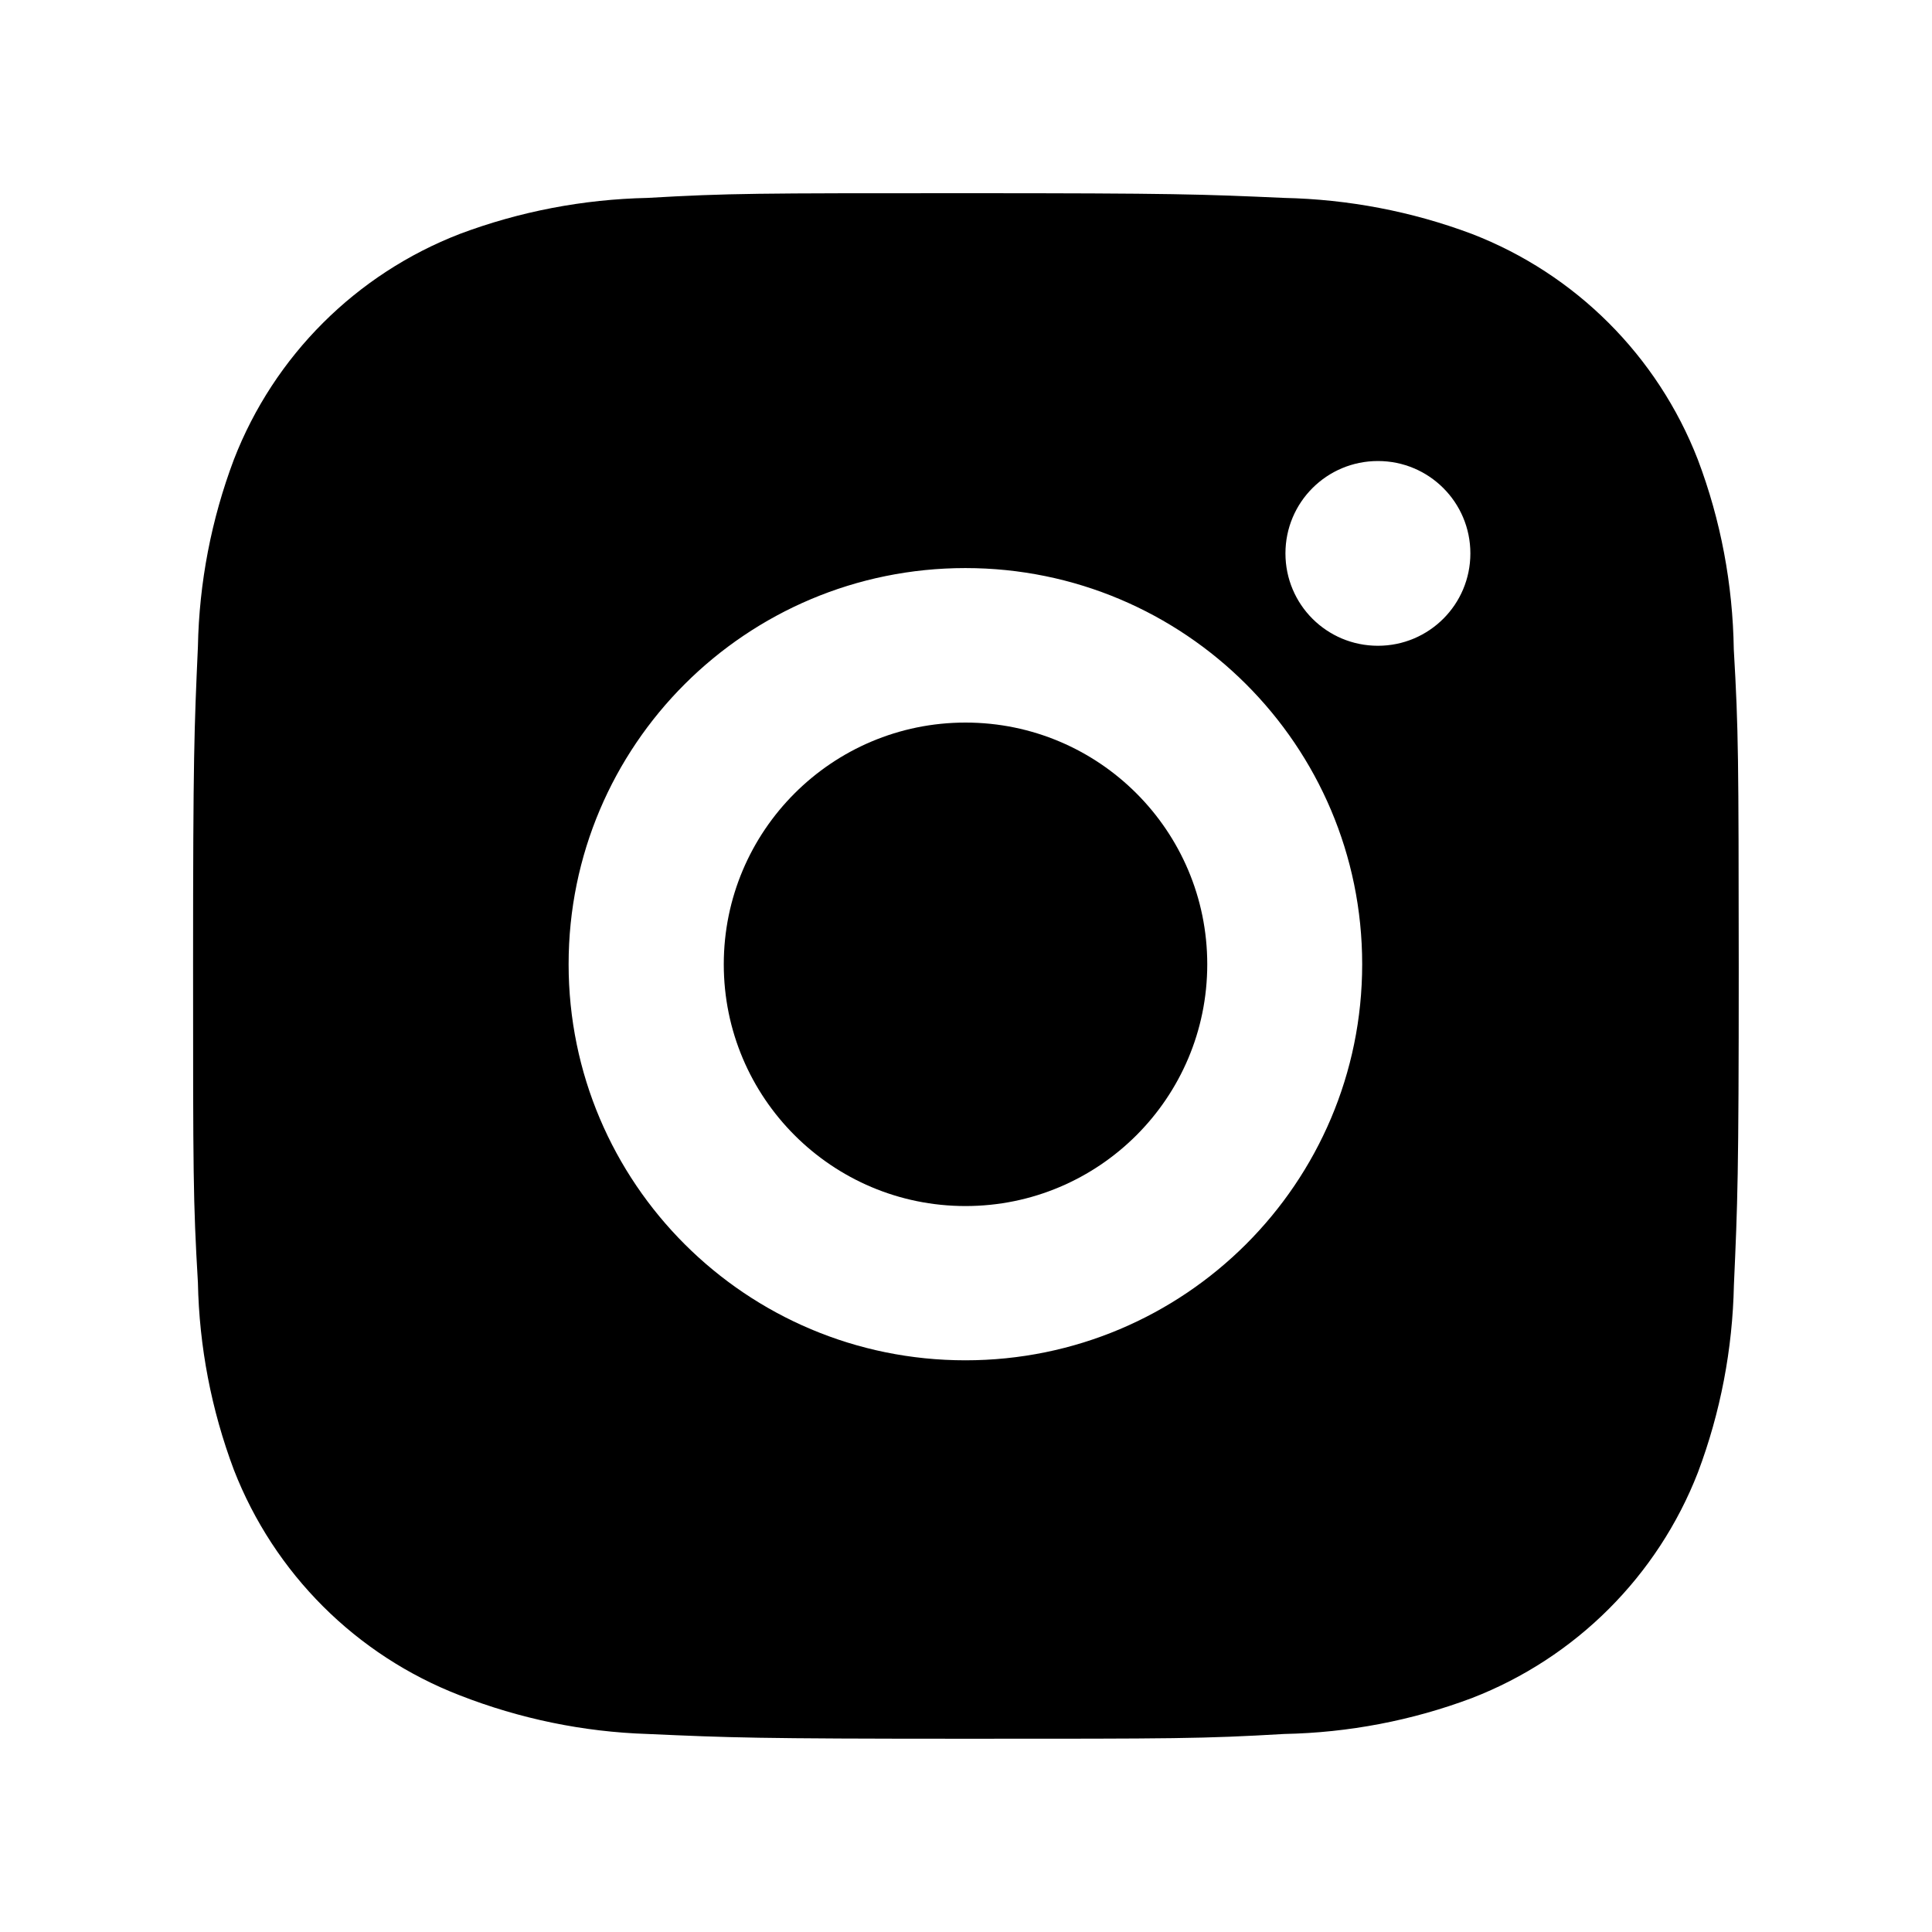
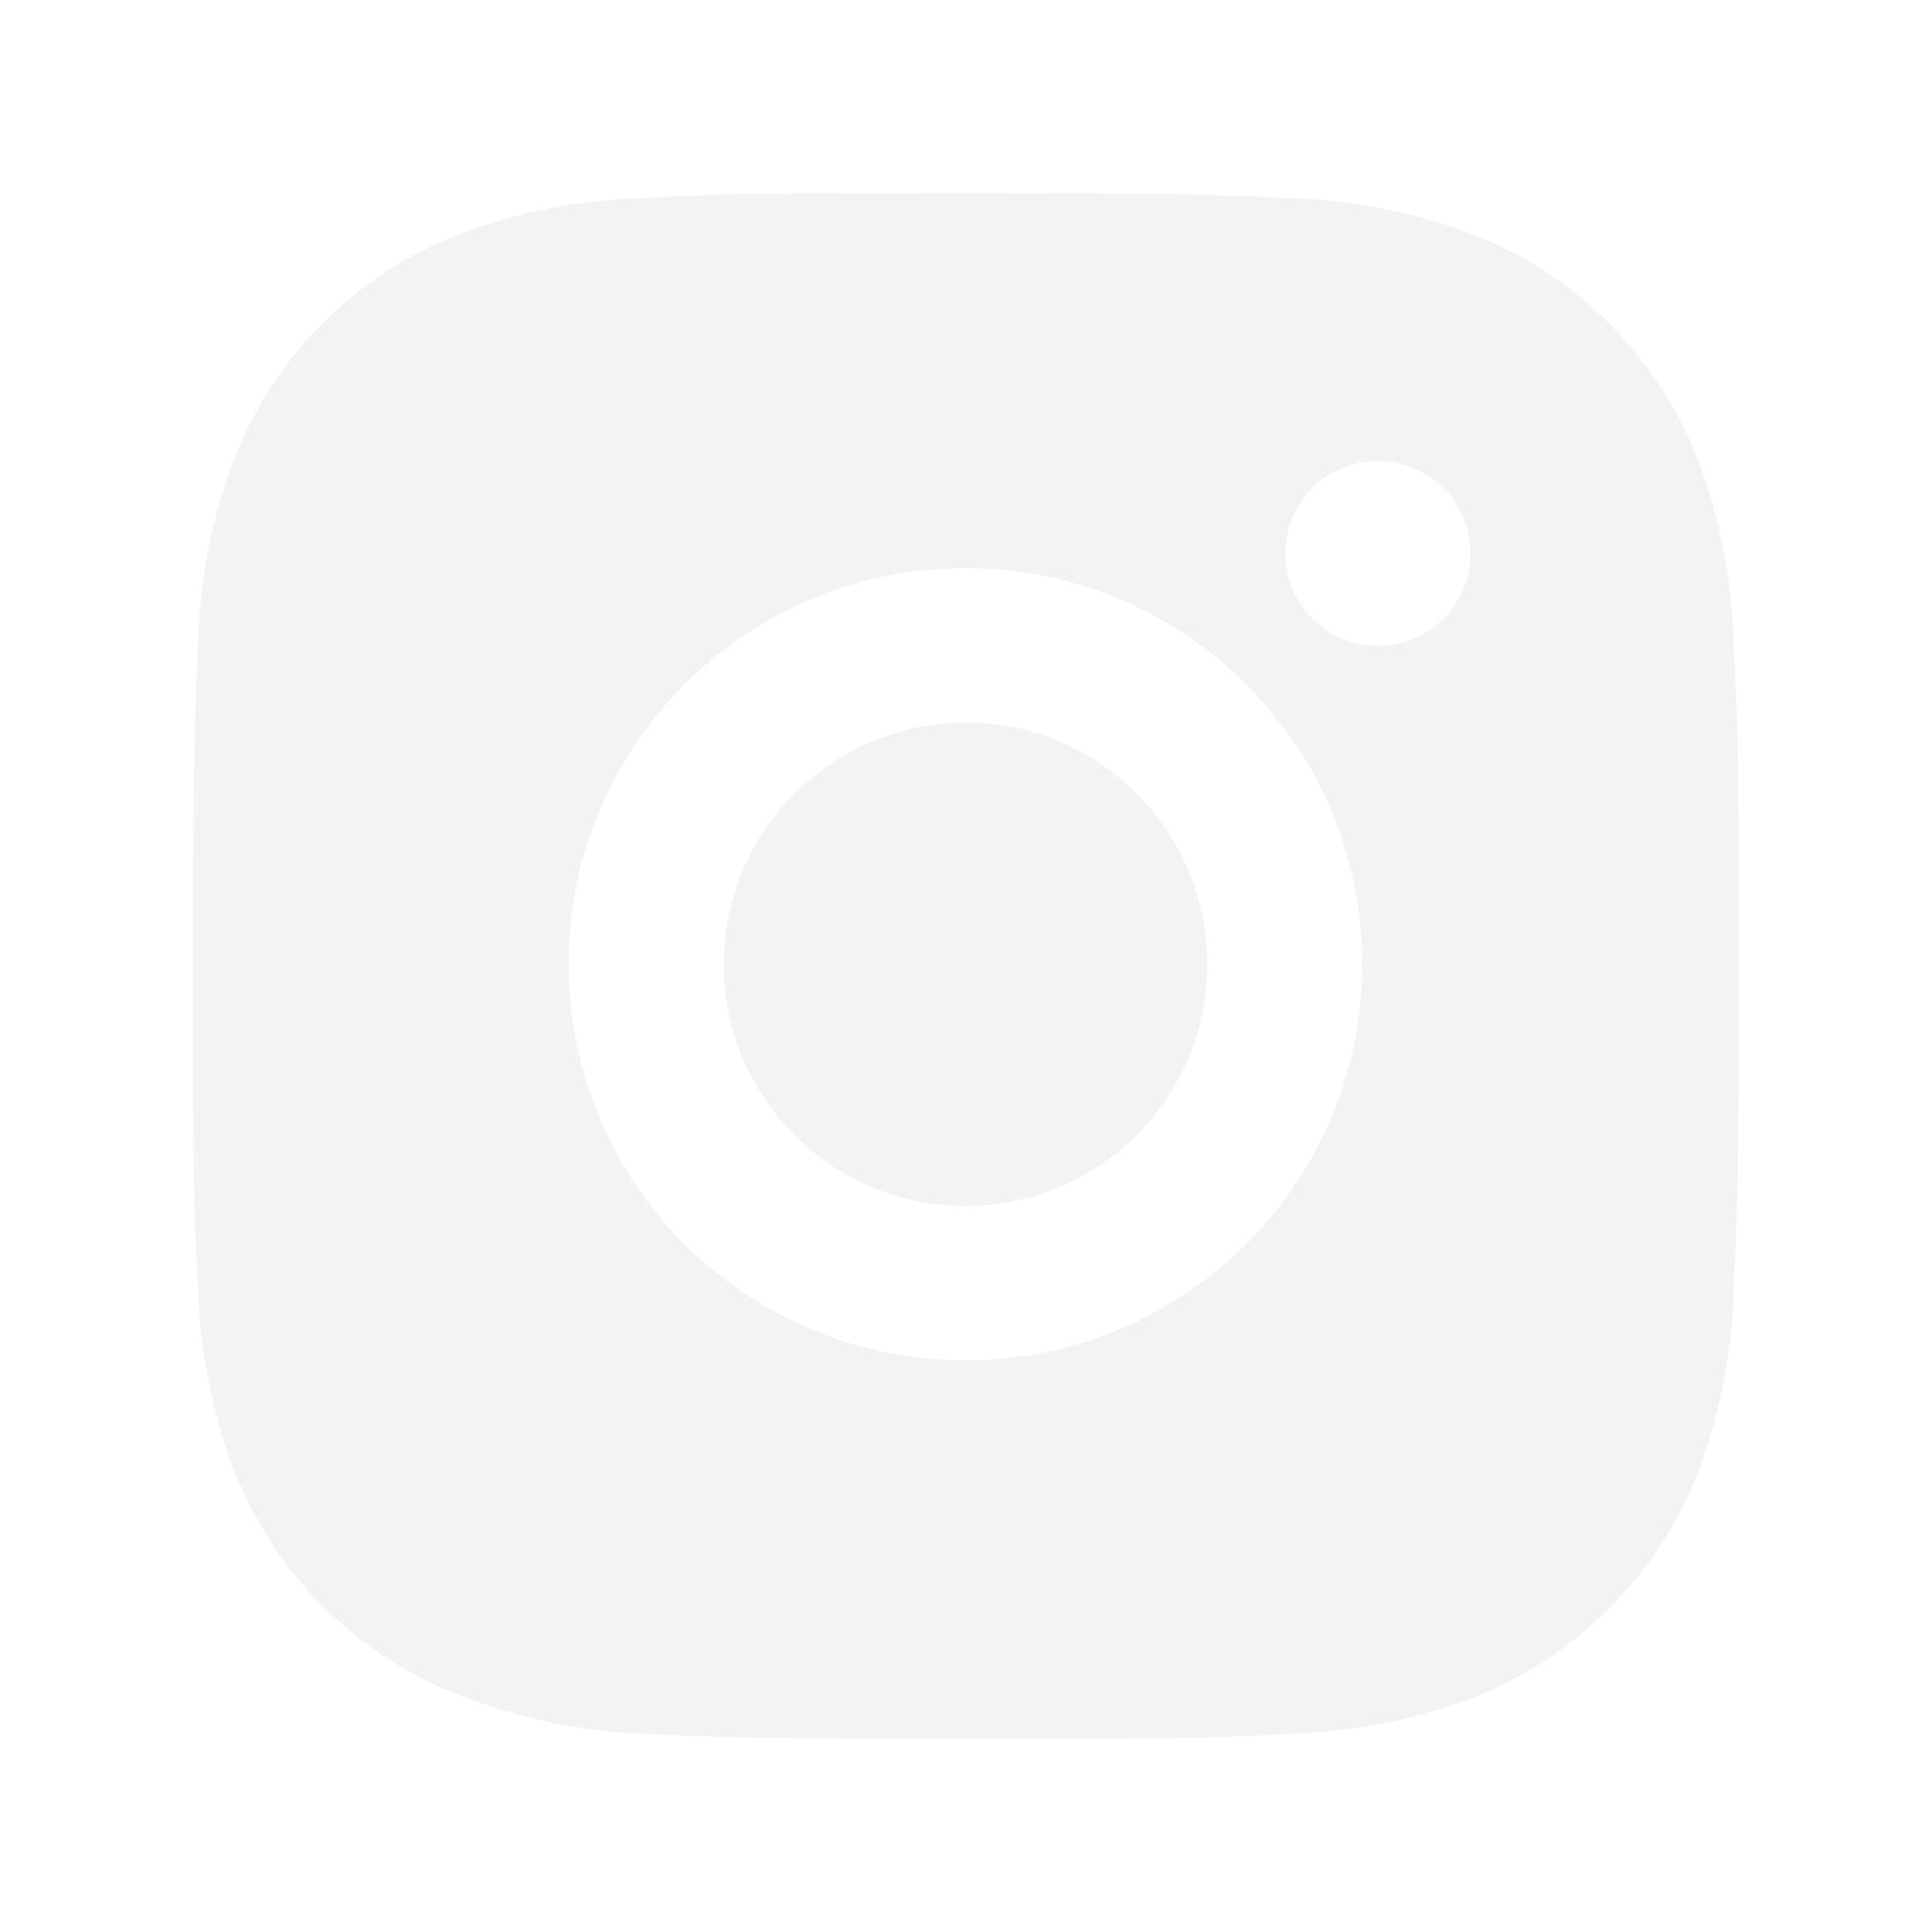
- <svg xmlns="http://www.w3.org/2000/svg" version="1.1" width="32" height="32" viewBox="0 0 32 32">
-   <path d="M28.717 10.756c-0.016-1.074-0.215-2.14-0.596-3.145-0.667-1.716-2.024-3.073-3.743-3.737-0.994-0.373-2.044-0.573-3.108-0.596-1.368-0.061-1.801-0.078-5.273-0.078s-3.917 0-5.274 0.078c-1.062 0.023-2.112 0.223-3.106 0.596-1.719 0.664-3.078 2.021-3.743 3.737-0.374 0.992-0.576 2.041-0.596 3.101-0.061 1.367-0.080 1.8-0.080 5.265s0 3.909 0.080 5.265c0.021 1.062 0.222 2.109 0.596 3.104 0.667 1.714 2.024 3.071 3.744 3.735 0.989 0.386 2.040 0.605 3.106 0.639 1.369 0.061 1.803 0.079 5.274 0.079s3.916 0 5.274-0.079c1.062-0.021 2.113-0.221 3.108-0.595 1.719-0.666 3.076-2.022 3.743-3.737 0.374-0.994 0.574-2.041 0.596-3.104 0.061-1.365 0.080-1.798 0.080-5.265-0.003-3.466-0.003-3.906-0.082-5.264zM15.99 22.531c-3.631 0-6.572-2.936-6.572-6.561s2.941-6.561 6.572-6.561c3.628 0 6.572 2.936 6.572 6.561s-2.944 6.561-6.572 6.561zM22.823 10.696c-0.849 0-1.532-0.684-1.532-1.53s0.684-1.53 1.532-1.53c0.846 0 1.531 0.684 1.531 1.53s-0.685 1.53-1.531 1.53z" />
-   <path d="M15.992 19.976c2.211 0 4.004-1.793 4.004-4.004s-1.793-4.004-4.004-4.004c-2.211 0-4.004 1.793-4.004 4.004s1.793 4.004 4.004 4.004z" />
+ <svg xmlns="http://www.w3.org/2000/svg" version="1.1" width="32" height="32" viewBox="0 0 32 32" fill="#F3F3F3">
+   <path d="M28.717 10.756c-0.016-1.074-0.215-2.14-0.596-3.145-0.667-1.716-2.024-3.073-3.743-3.737-0.994-0.373-2.044-0.573-3.108-0.596-1.368-0.061-1.801-0.078-5.273-0.078s-3.917 0-5.274 0.078c-1.062 0.023-2.112 0.223-3.106 0.596-1.719 0.664-3.078 2.021-3.743 3.737-0.374 0.992-0.576 2.041-0.596 3.101-0.061 1.367-0.080 1.8-0.080 5.265s0 3.909 0.080 5.265c0.021 1.062 0.222 2.109 0.596 3.104 0.667 1.714 2.024 3.071 3.744 3.735 0.989 0.386 2.040 0.605 3.106 0.639 1.369 0.061 1.803 0.079 5.274 0.079s3.916 0 5.274-0.079c1.062-0.021 2.113-0.221 3.108-0.595 1.719-0.666 3.076-2.022 3.743-3.737 0.374-0.994 0.574-2.041 0.596-3.104 0.061-1.365 0.080-1.798 0.080-5.265-0.003-3.466-0.003-3.906-0.082-5.264zM15.99 22.531c-3.631 0-6.572-2.936-6.572-6.561s2.941-6.561 6.572-6.561c3.628 0 6.572 2.936 6.572 6.561s-2.944 6.561-6.572 6.561zM22.823 10.696c-0.849 0-1.532-0.684-1.532-1.53s0.684-1.53 1.532-1.53c0.846 0 1.531 0.684 1.531 1.53s-0.685 1.53-1.531 1.53z">
+     </path>
+   <path d="M15.992 19.976c2.211 0 4.004-1.793 4.004-4.004s-1.793-4.004-4.004-4.004c-2.211 0-4.004 1.793-4.004 4.004s1.793 4.004 4.004 4.004z">
+     </path>
</svg>
